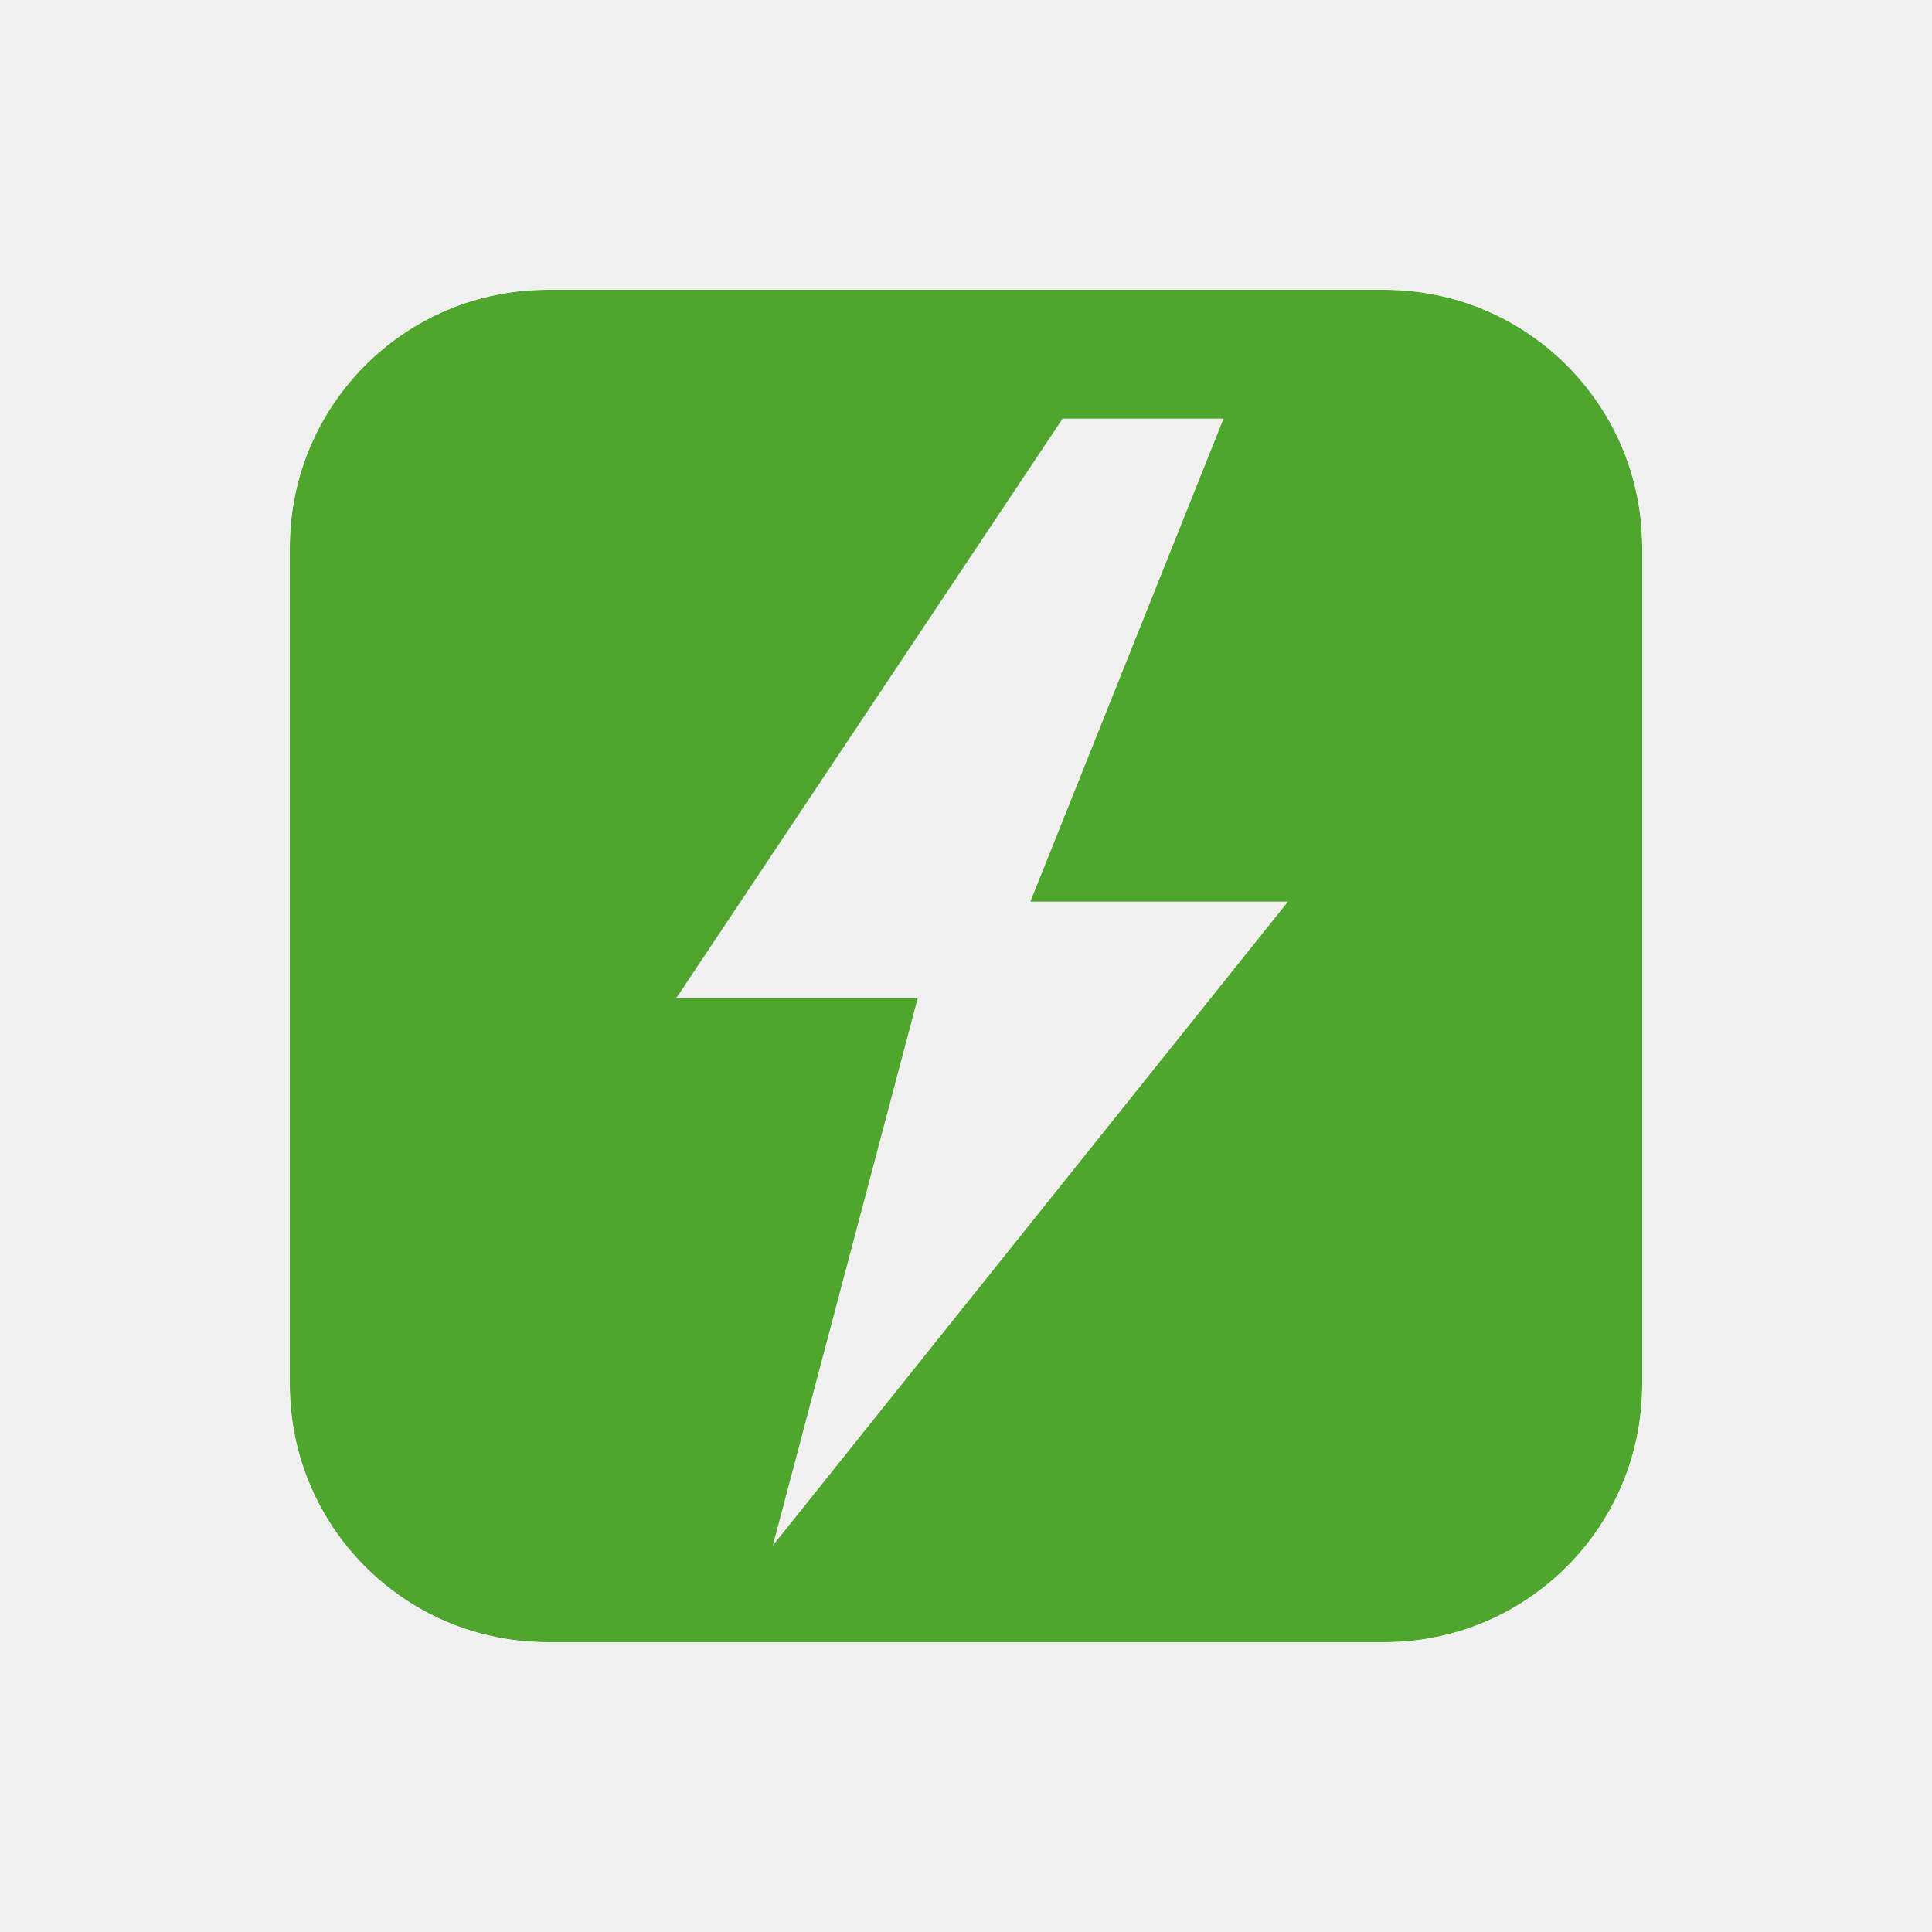
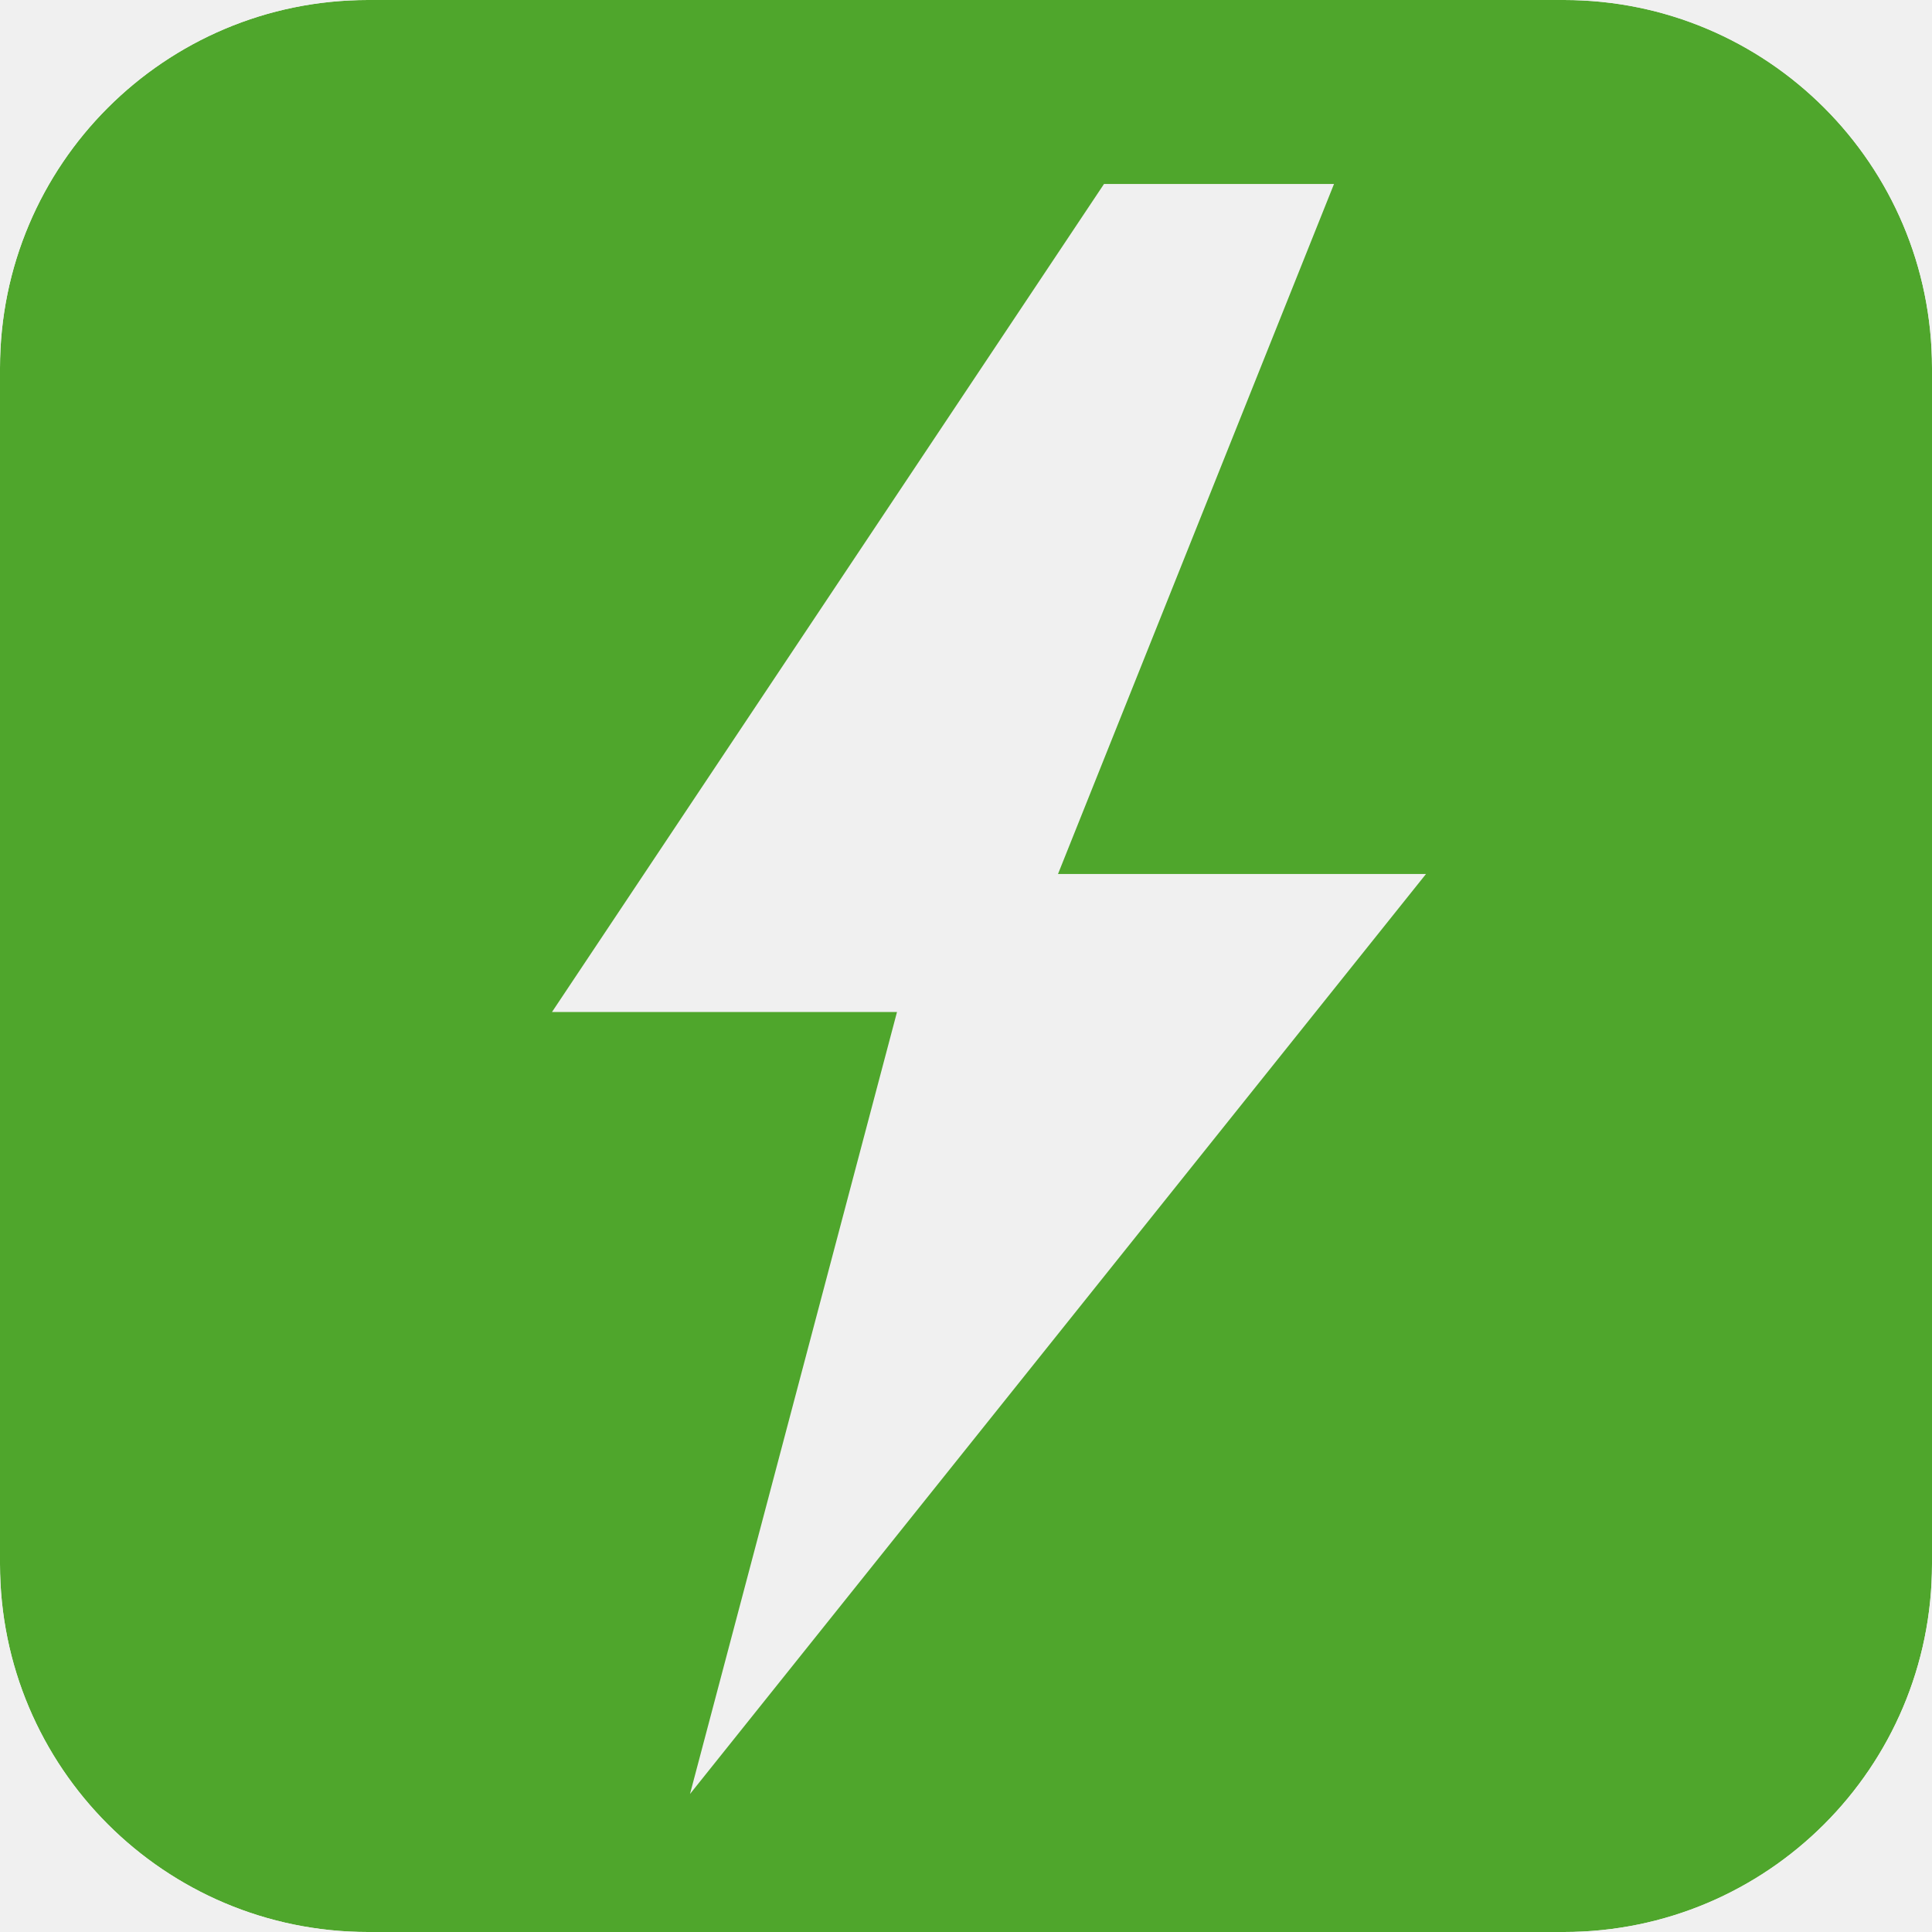
- <svg xmlns="http://www.w3.org/2000/svg" viewBox="0 0 120 120">
+ <svg xmlns="http://www.w3.org/2000/svg" viewBox="18 18 84 84">
  <defs>
    <mask id="boltCut">
      <rect x="18" y="18" width="84" height="84" rx="16" fill="#ffffff" />
      <path d="M66 26 L42 62 L57 62 L48 96 L80 56 L64 56 L76 26 Z" fill="#000000" />
    </mask>
  </defs>
  <rect x="18" y="18" width="84" height="84" rx="16" fill="#4fa62c" mask="url(#boltCut)" />
</svg>
